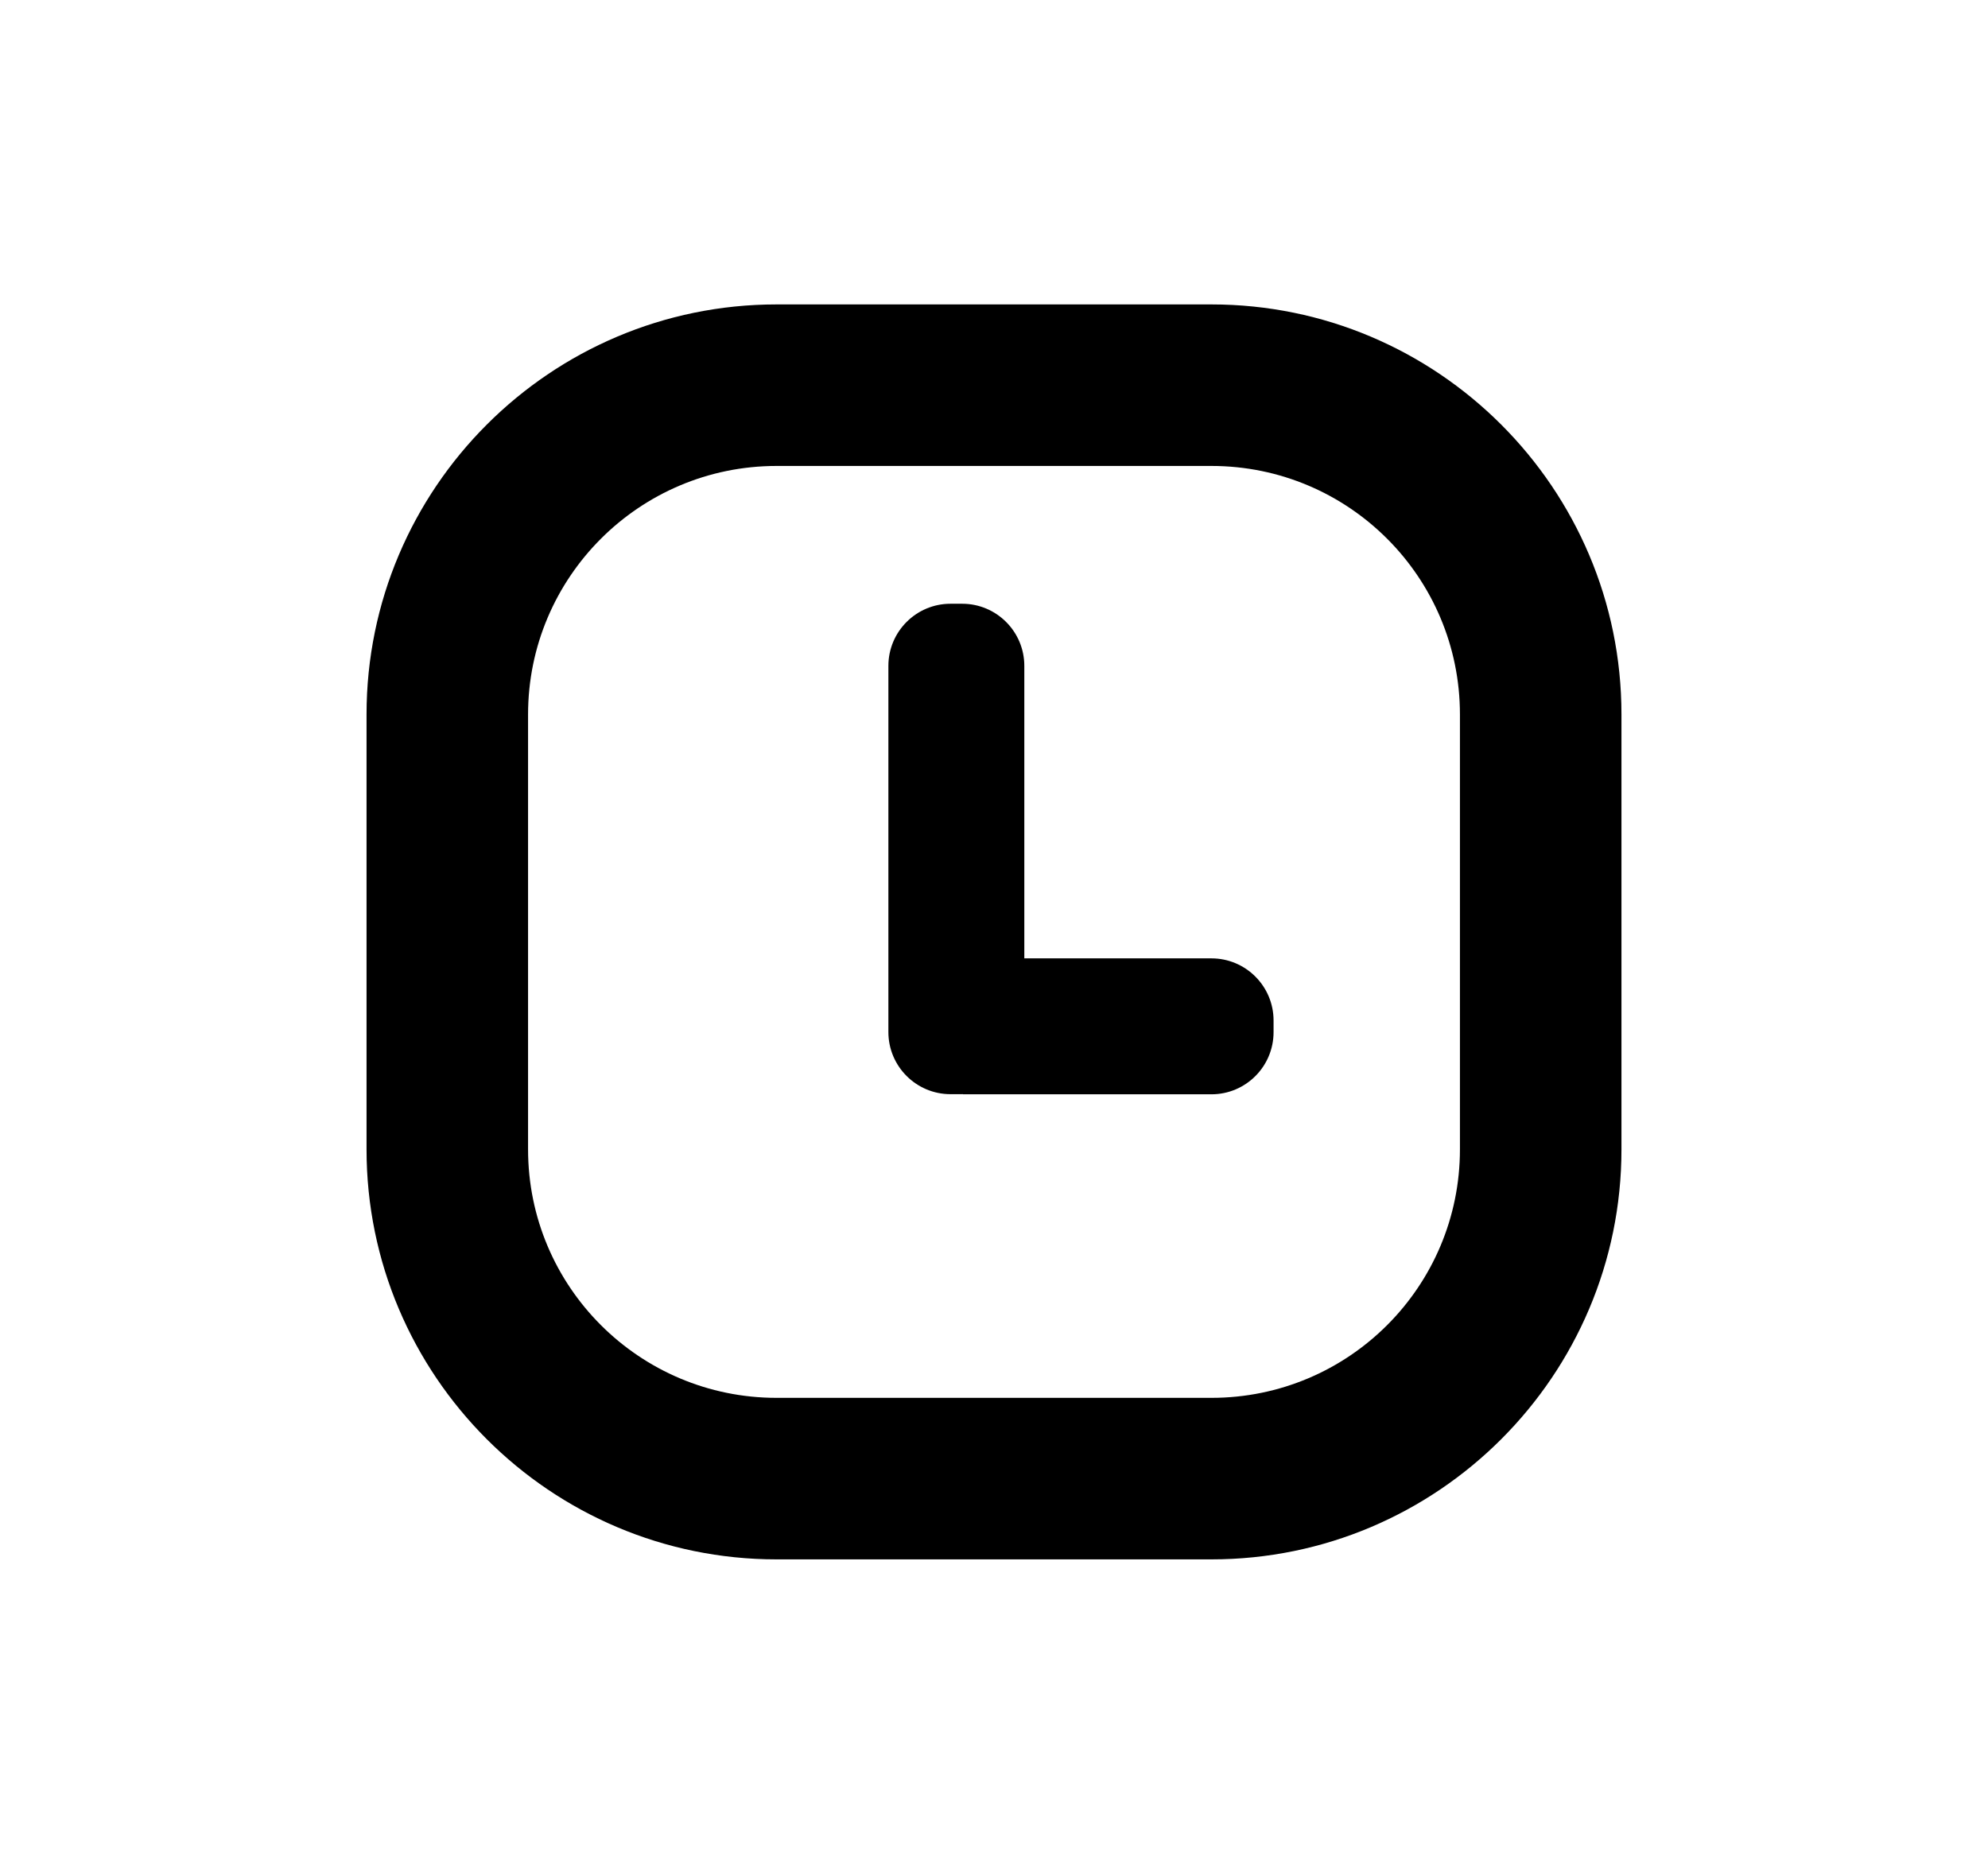
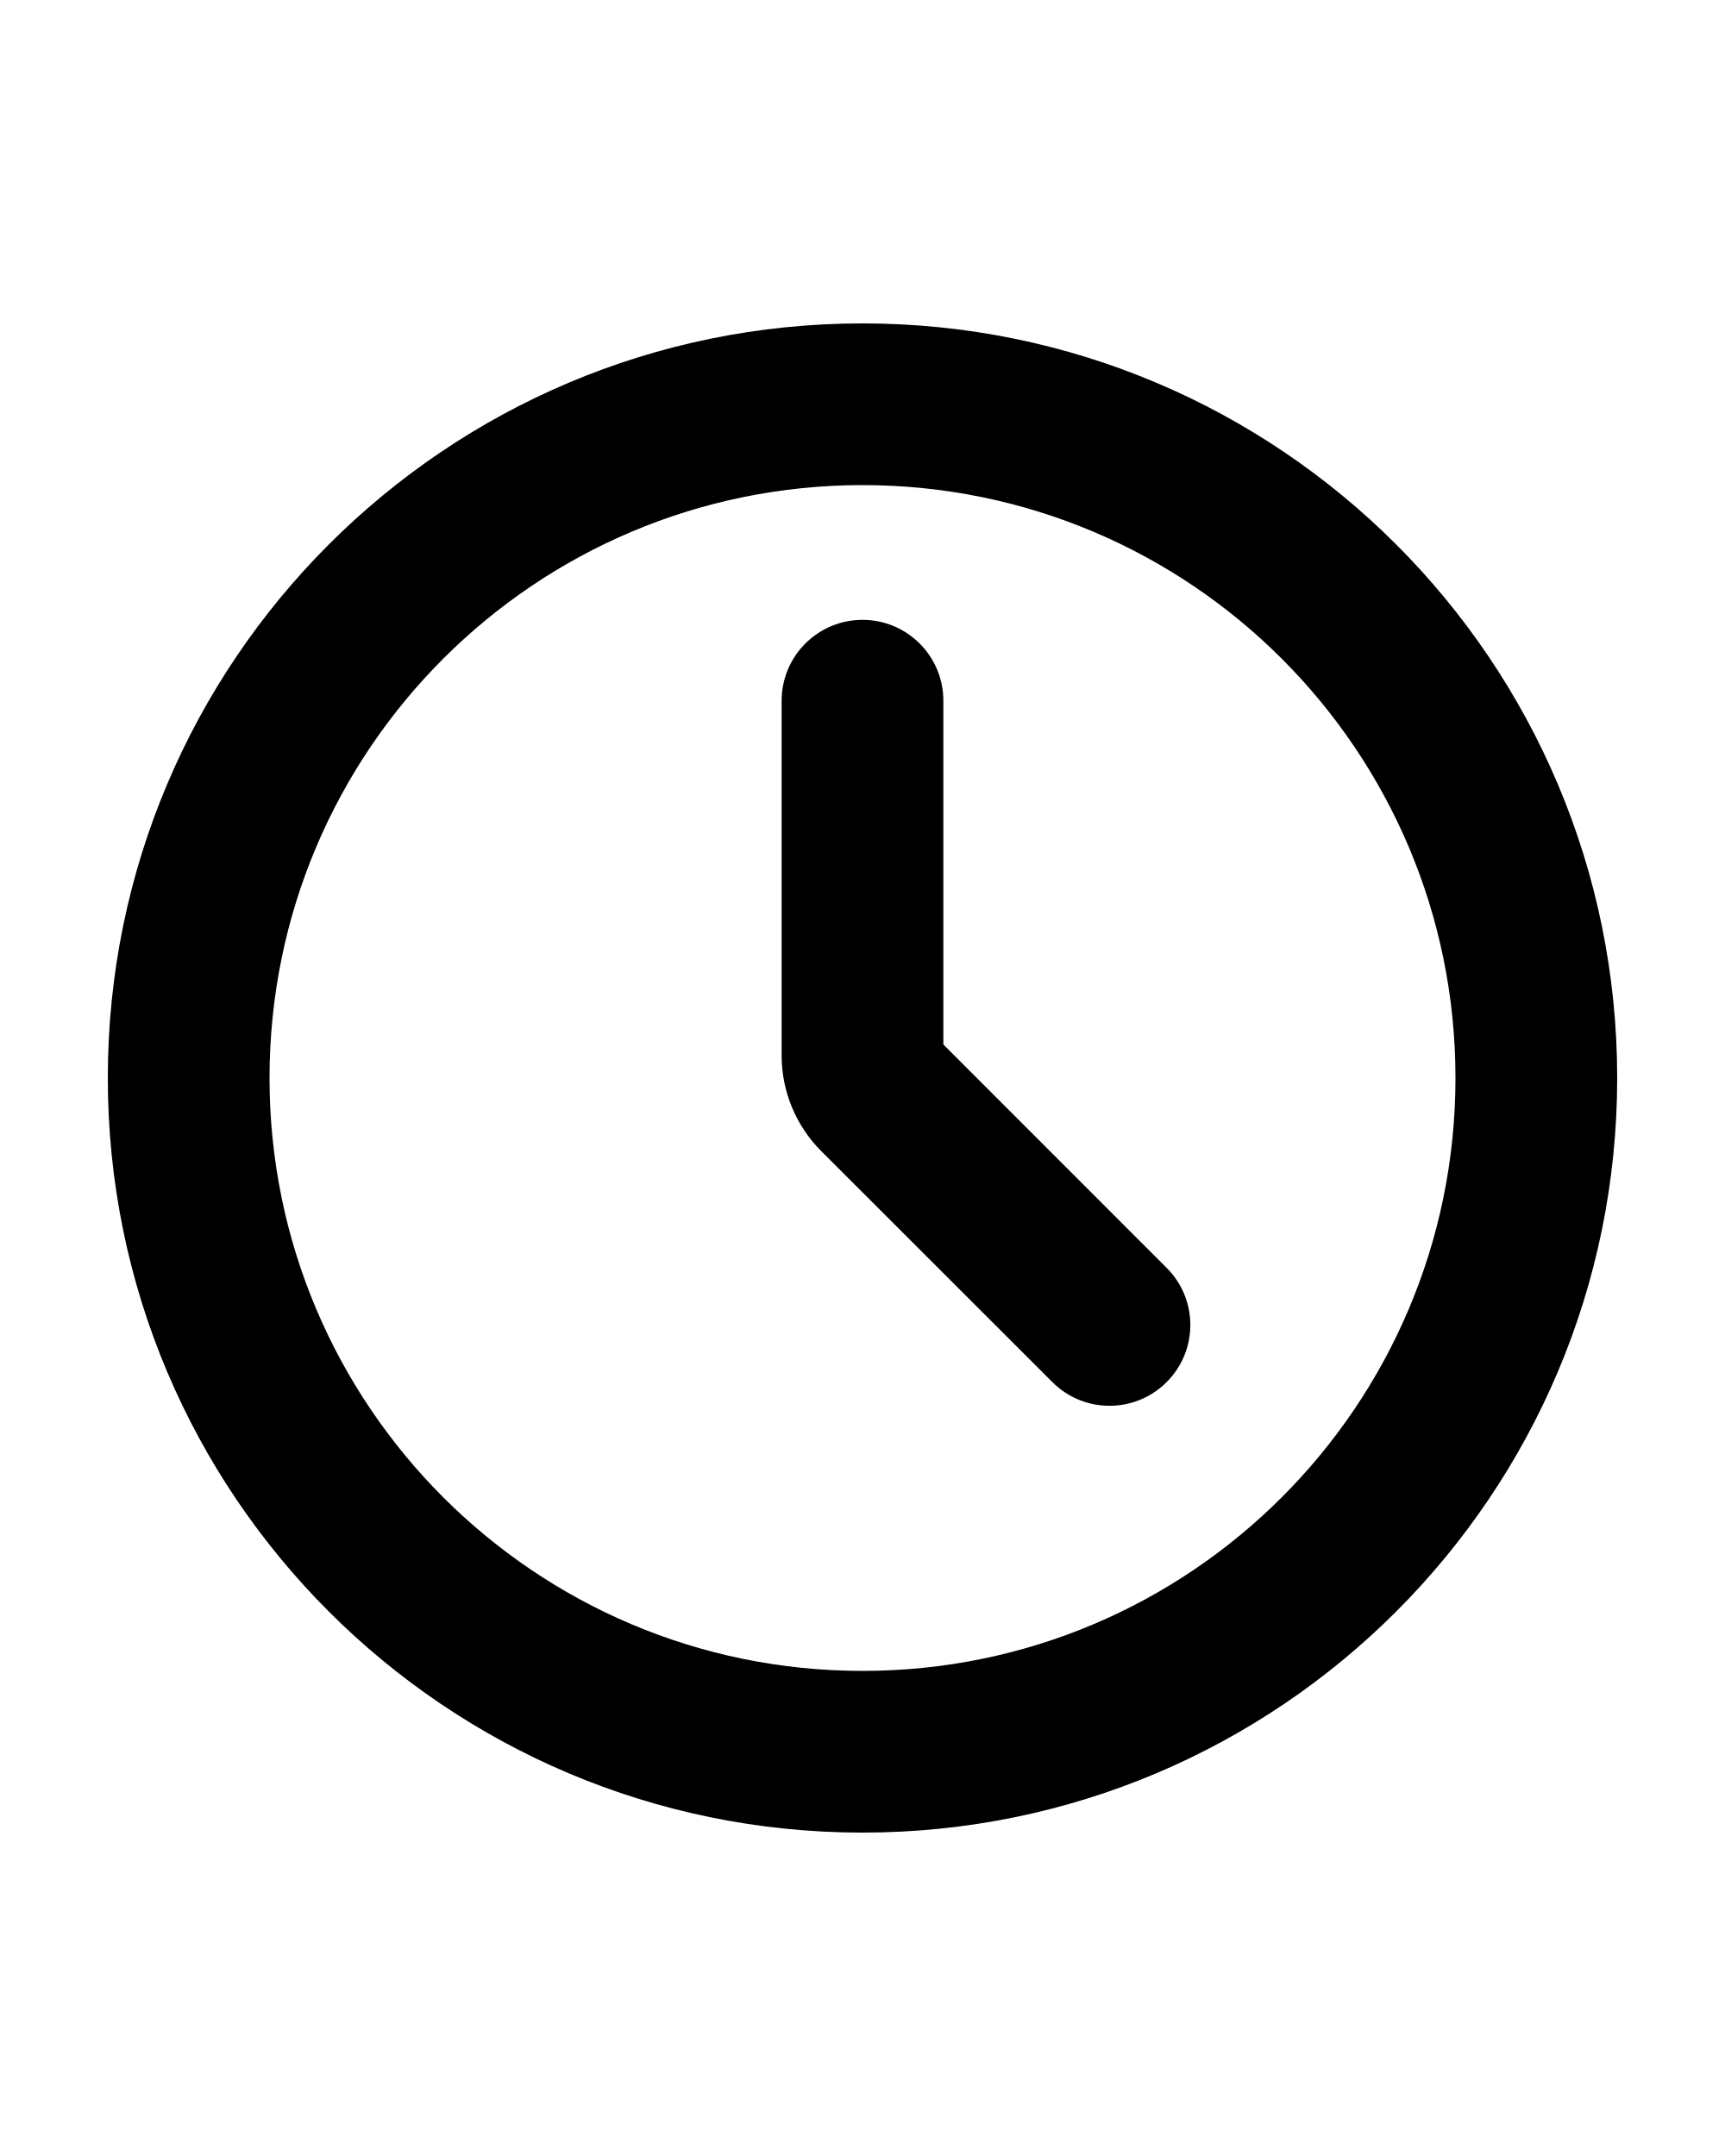
- <svg viewBox="0 0 16 15" width="16" preserveAspectRatio="xMidYMid meet" class="" version="1.1" x="0px" y="0px" enable-background="new 0 0 16 15">
-   <path fill="currentColor" d="M9.75,7.713H8.244V5.359c0-0.276-0.224-0.5-0.5-0.5H7.65c-0.276,0-0.5,0.224-0.5,0.5v2.947 c0,0.276,0.224,0.5,0.5,0.5h0.094c0.001,0,0.002-0.001,0.003-0.001S7.749,8.807,7.75,8.807h2c0.276,0,0.5-0.224,0.5-0.5V8.213 C10.25,7.937,10.026,7.713,9.75,7.713z M9.75,2.45h-3.5c-1.82,0-3.3,1.48-3.3,3.3v3.5c0,1.82,1.48,3.3,3.3,3.3h3.5 c1.82,0,3.3-1.48,3.3-3.3v-3.5C13.05,3.93,11.57,2.45,9.75,2.45z M11.75,9.25c0,1.105-0.895,2-2,2h-3.5c-1.104,0-2-0.895-2-2v-3.5 c0-1.104,0.896-2,2-2h3.5c1.105,0,2,0.896,2,2V9.25z" />
+ <svg viewBox="0 0 16 20" height="20" width="16" preserveAspectRatio="xMidYMid meet" class="" fill="none">
+   <path d="M8.75 6.5C8.75 6.086 8.414 5.75 8 5.75C7.586 5.75 7.25 6.086 7.25 6.5V9.793C7.25 10.124 7.382 10.442 7.616 10.677L9.761 12.821C10.054 13.114 10.528 13.114 10.821 12.821C11.114 12.528 11.114 12.054 10.821 11.761L8.75 9.689V6.5Z" fill="currentColor" />
+   <path fill-rule="evenodd" clip-rule="evenodd" d="M15 10C15 13.866 11.866 17 8 17C4.134 17 1 13.866 1 10C1 6.134 4.134 3 8 3C11.866 3 15 6.134 15 10ZM13.5 10C13.5 13.038 11.038 15.5 8 15.5C4.962 15.5 2.5 13.038 2.5 10C2.5 6.962 4.962 4.5 8 4.5C11.038 4.5 13.5 6.962 13.5 10Z" fill="currentColor" />
</svg>
